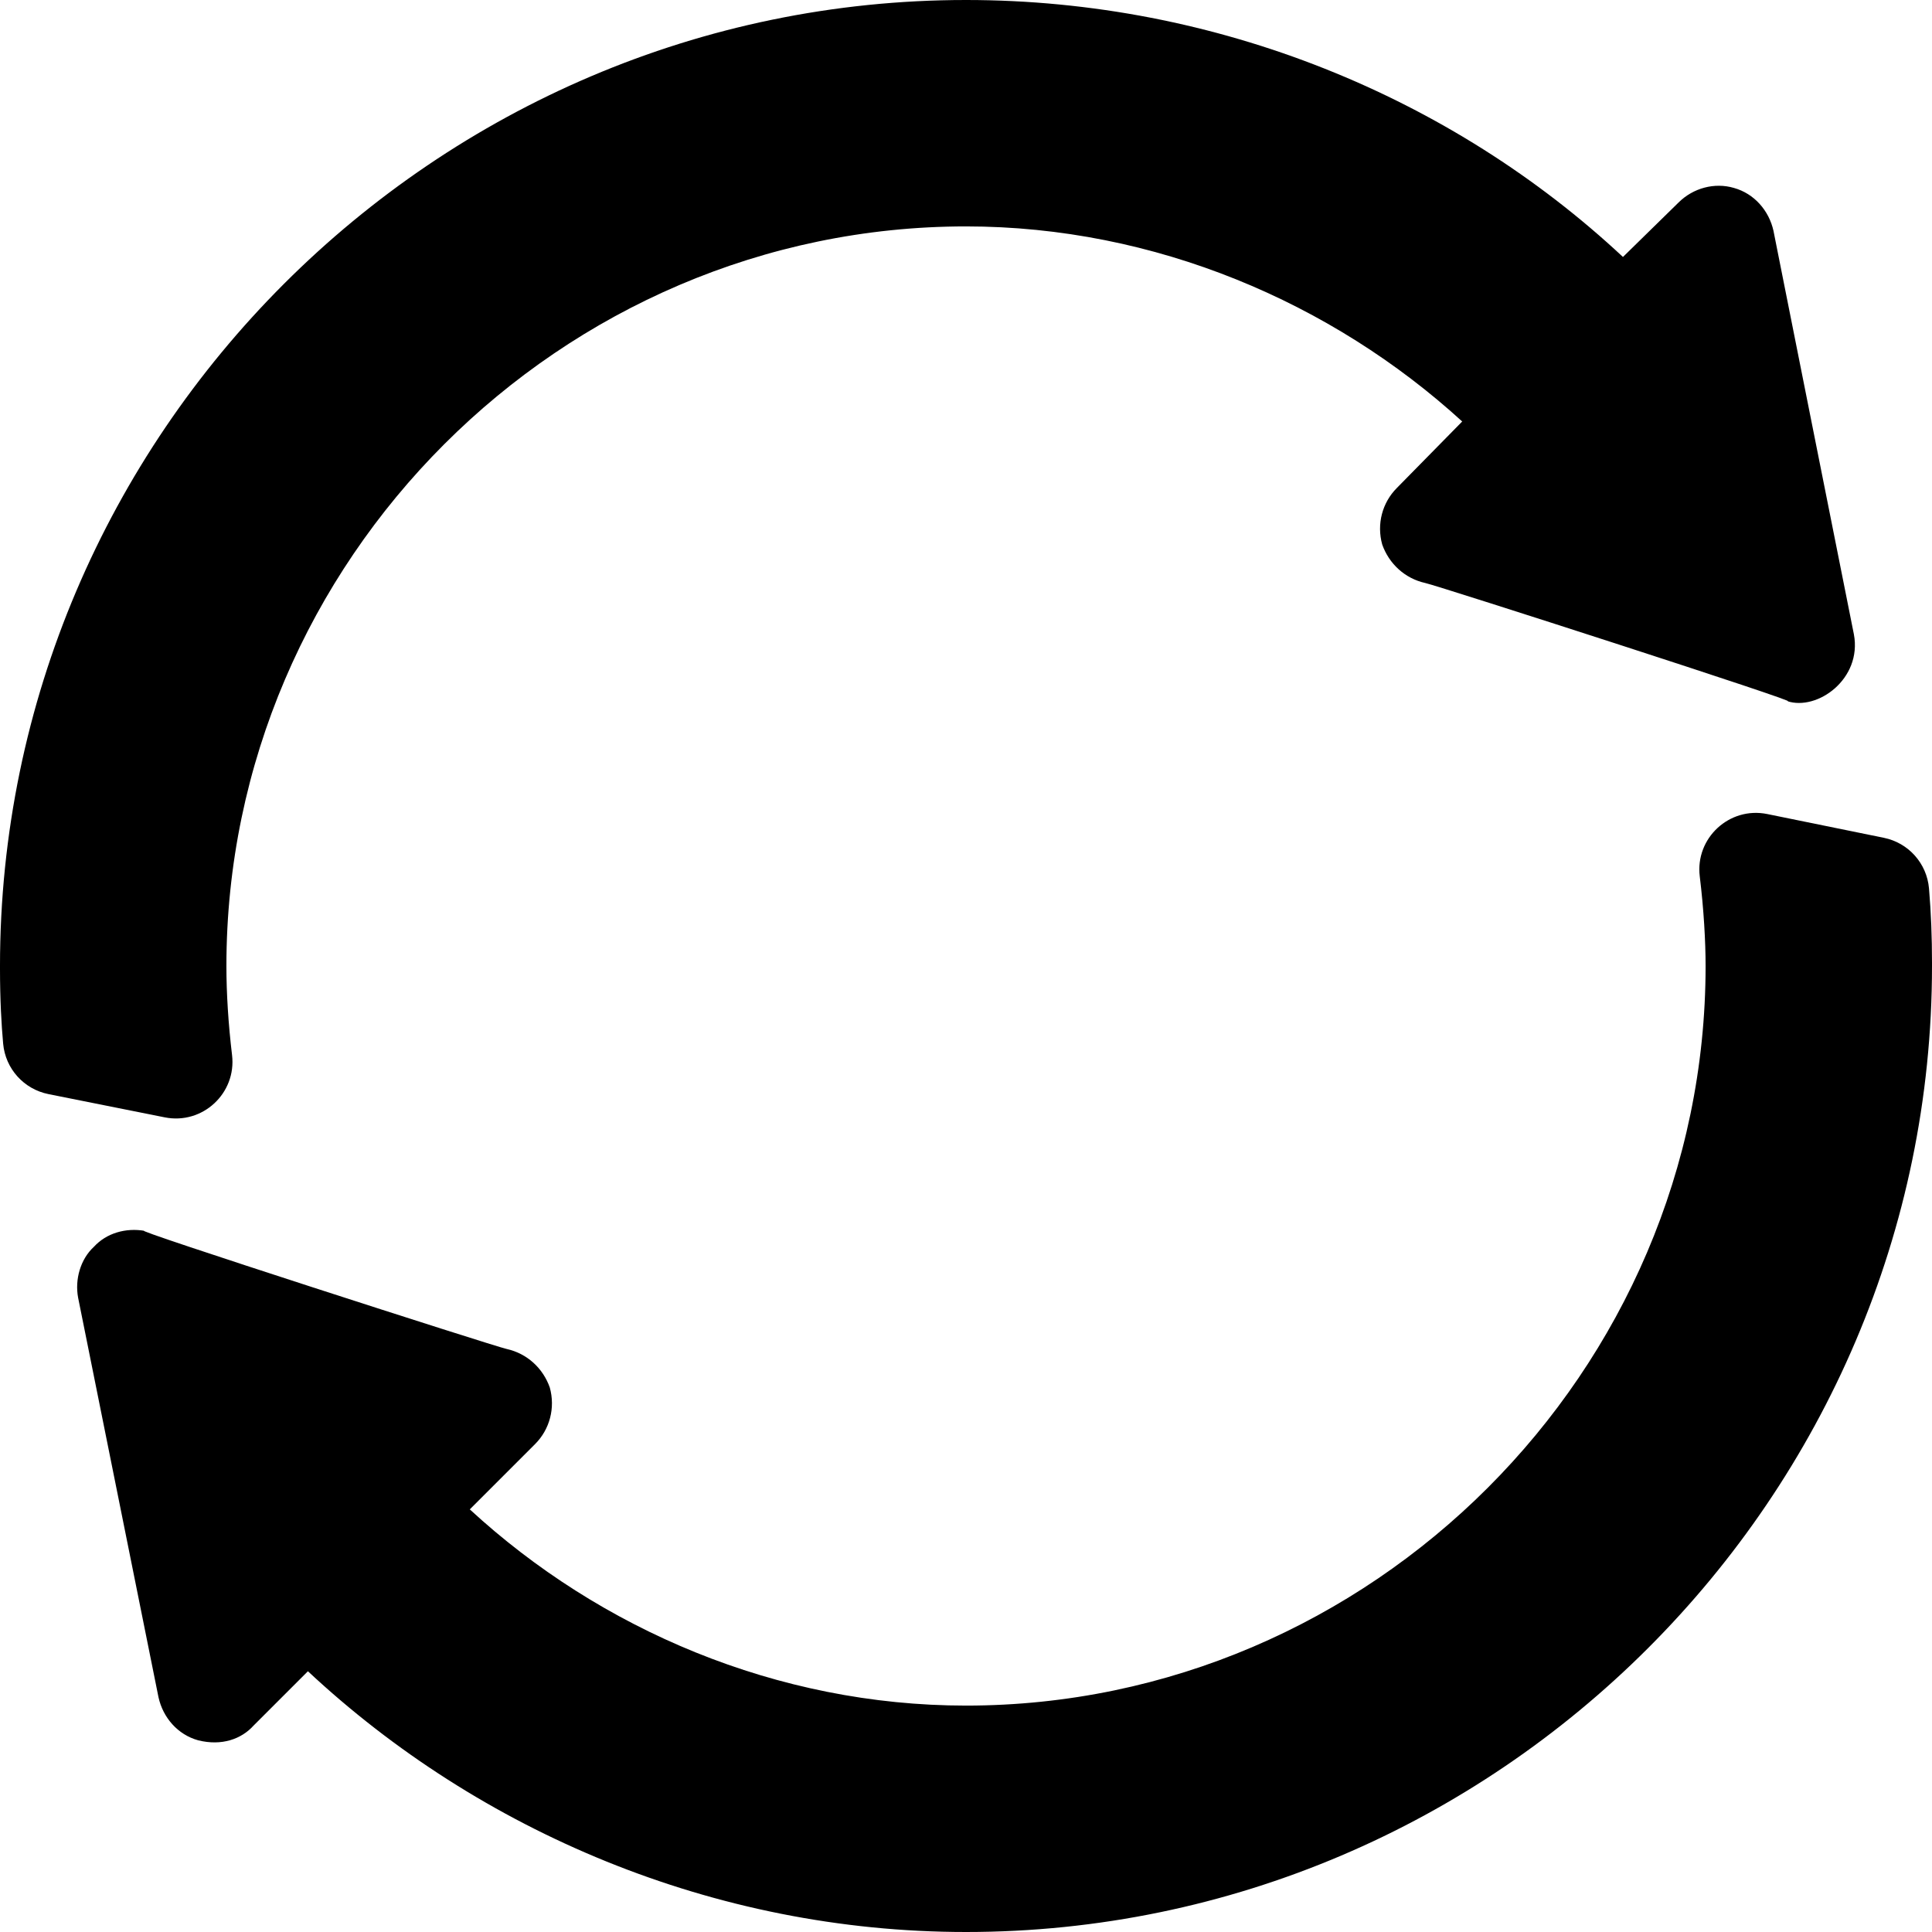
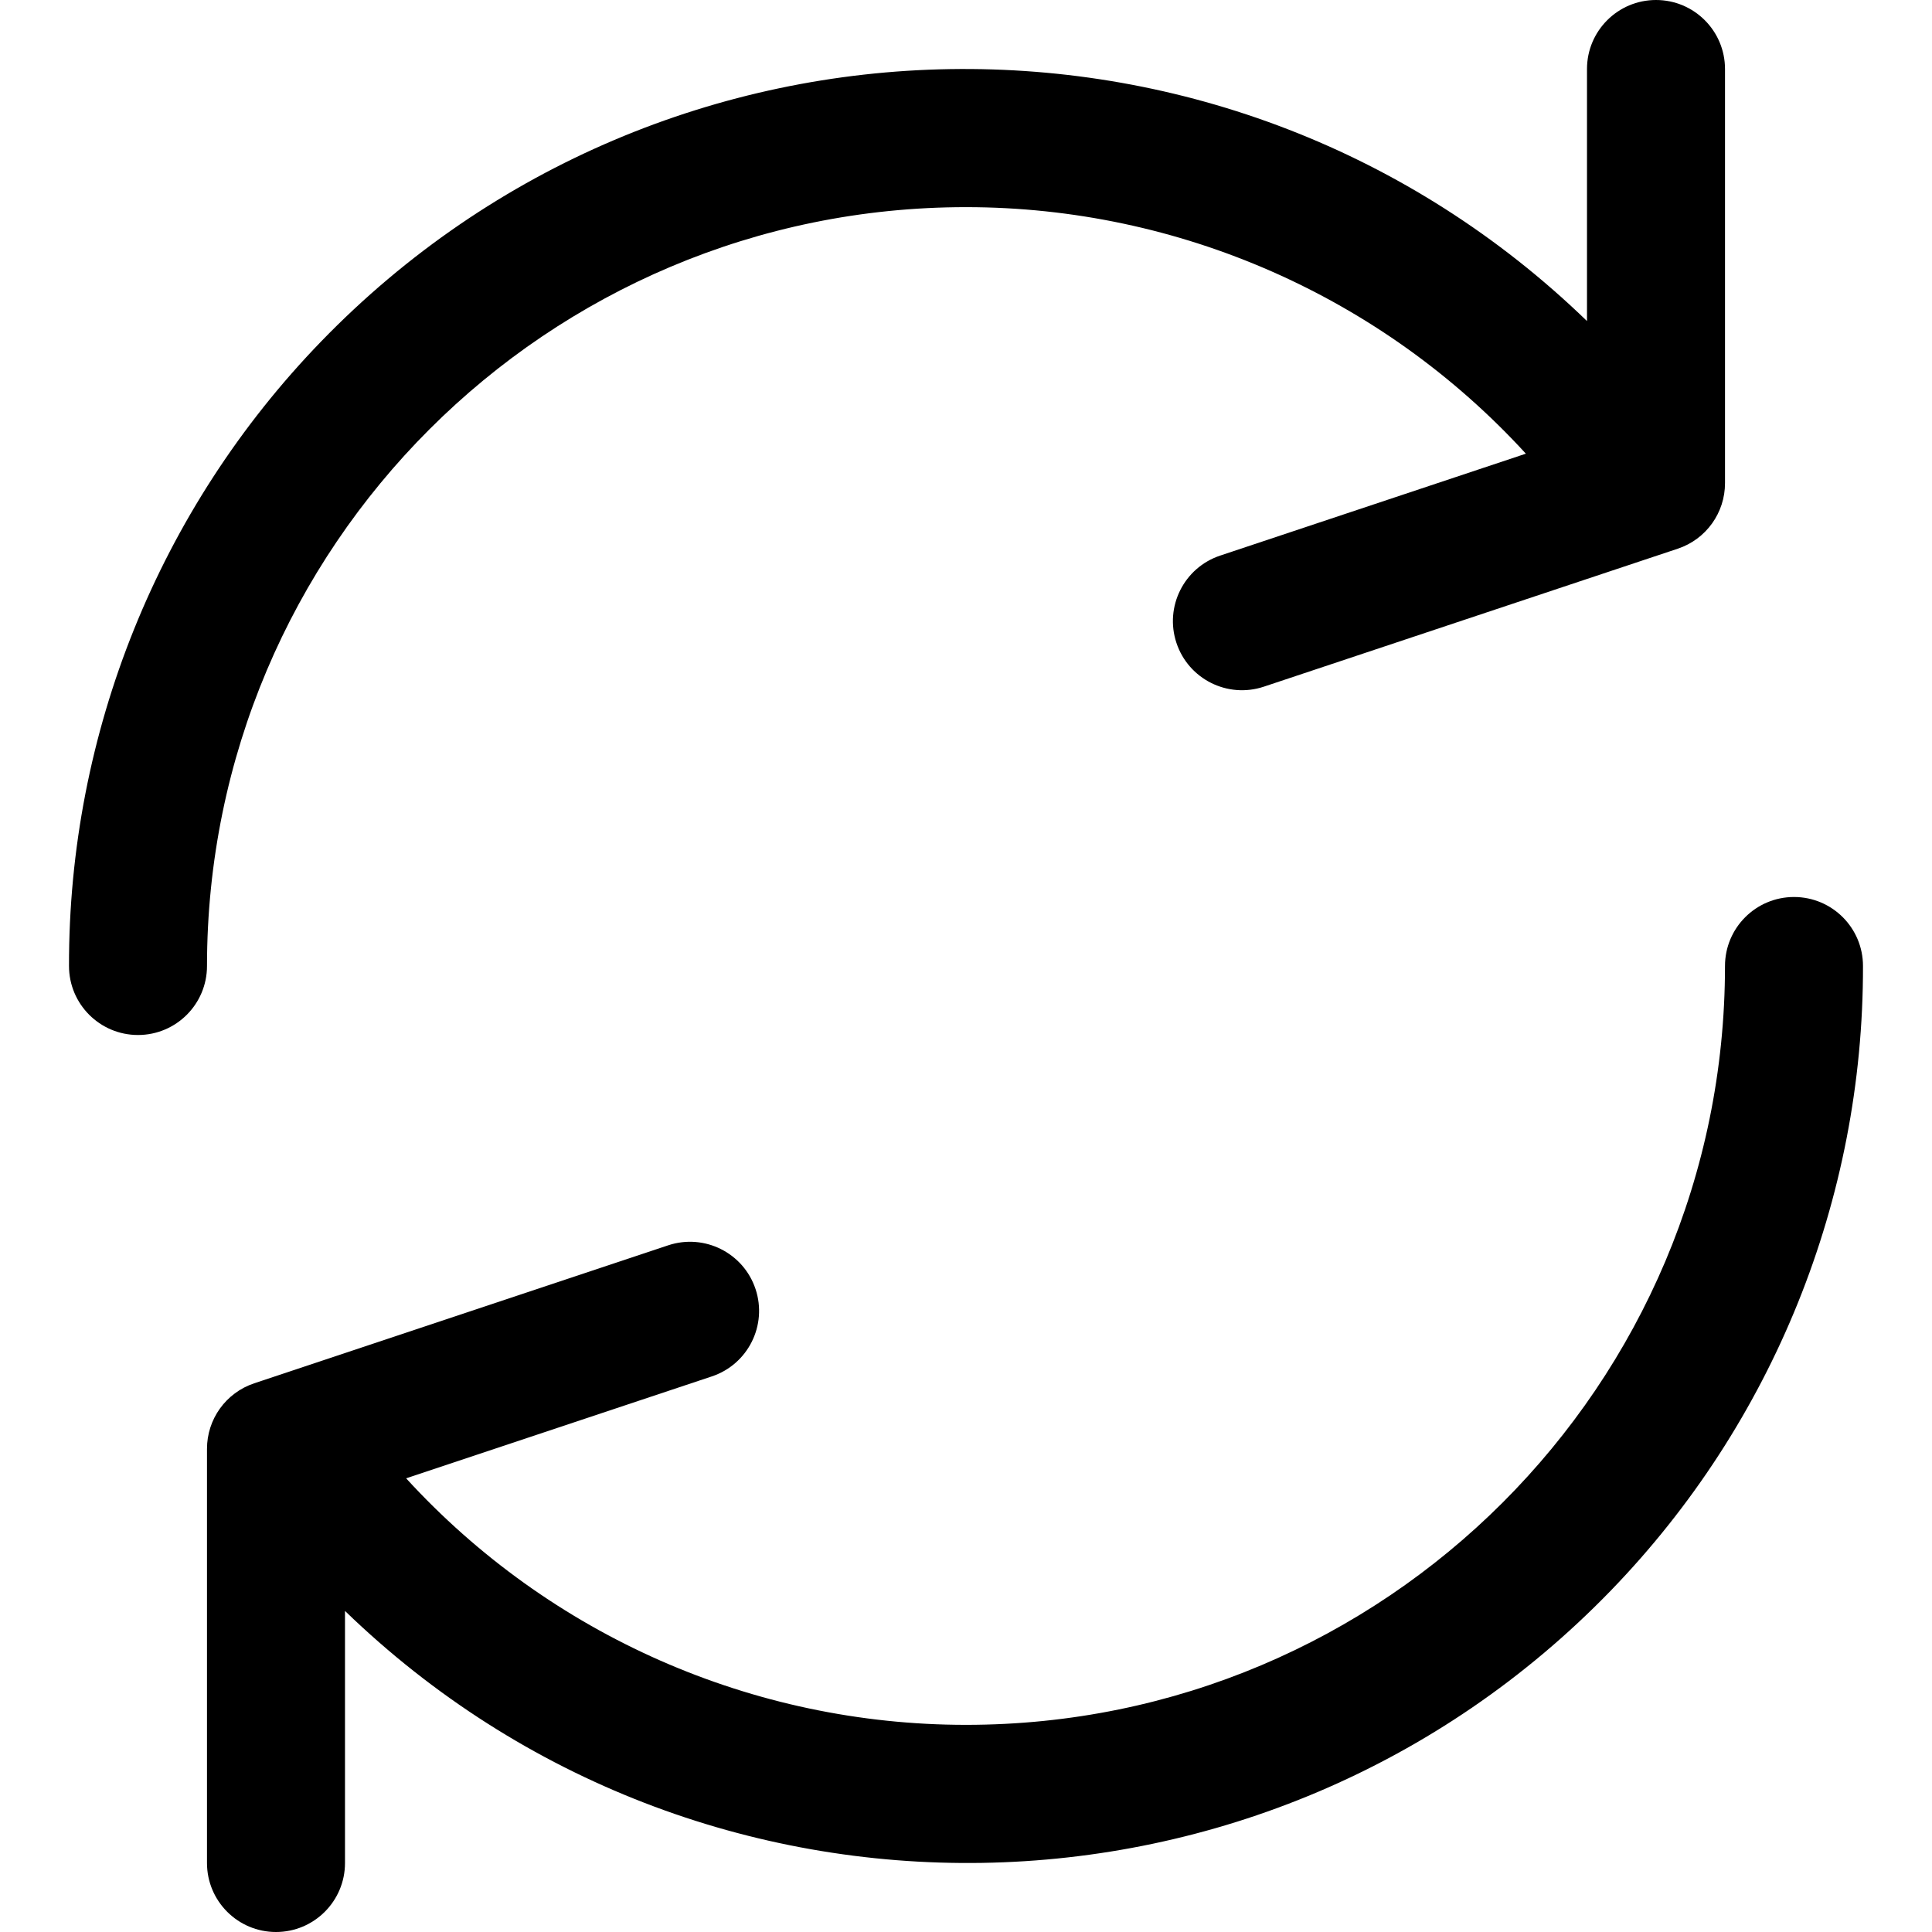
- <svg xmlns="http://www.w3.org/2000/svg" height="512pt" viewBox="0 0 512 512" width="512pt">
-   <path d="m61.496 279.609c-.988-8.234-1.496-16.414-1.496-23.609 0-107.402 88.598-196 196-196 50.098 0 97 20.199 131.5 51.699l-17.301 17.602c-3.898 3.898-5.398 9.598-3.898 15 1.801 5.098 6 9 11.398 10.199 3.02.605 102.215 32.57 95.898 31.301 8.035 2.676 19.918-5.895 17.703-17.699-.609-3.023-22.57-113.215-21.301-106.902-1.199-5.398-5.102-9.898-10.5-11.398-5.098-1.5-10.801 0-14.699 3.898l-14.699 14.398c-45.301-42.297-107.504-68.098-174.102-68.098-140.699 0-256 115.301-256 256v.598c0 8.457.387 14.992.836 19.992.598 6.625 5.48 12.051 12.004 13.359l30.816 6.16c10.031 2.008 19.051-6.402 17.84-16.5zm0 0" />
-   <path d="m499.25 222.027-30.906-6.297c-10.043-2.047-19.125 6.371-17.891 16.516 1.07 8.754 1.547 17.266 1.547 23.754 0 107.398-88.598 196-196 196-50.098 0-97-20.199-131.5-52l17.301-17.301c3.898-3.898 5.398-9.598 3.898-15-1.801-5.102-6-9-11.398-10.199-3.02-.609-102.215-32.57-95.898-31.301-5.102-.898-10.203.602-13.5 4.199-3.602 3.301-5.102 8.699-4.203 13.5.609 3.02 22.574 112.211 21.305 105.898 1.195 5.402 5.098 9.902 10.496 11.398 6.262 1.57 11.488-.328 14.699-3.898l14.402-14.398c45.297 42.301 107.5 69.102 174.398 69.102 140.699 0 256-115.301 256-256v-.902c0-6.648-.242-13.176-.797-19.664-.57-6.629-5.434-12.074-11.953-13.406zm0 0" />
+ <svg xmlns="http://www.w3.org/2000/svg" version="1.1" id="Capa_1" x="0px" y="0px" viewBox="0 0 477.867 477.867" style="enable-background:new 0 0 477.867 477.867;" xml:space="preserve">
+   <g>
+     <g>
+       <path d="M409.6,0c-9.426,0-17.067,7.641-17.067,17.067v62.344C304.667-5.656,164.478-3.386,79.411,84.479    c-40.09,41.409-62.455,96.818-62.344,154.454c0,9.426,7.641,17.067,17.067,17.067S51.2,248.359,51.2,238.933    c0.021-103.682,84.088-187.717,187.771-187.696c52.657,0.01,102.888,22.135,138.442,60.976l-75.605,25.207    c-8.954,2.979-13.799,12.652-10.82,21.606s12.652,13.799,21.606,10.82l102.4-34.133c6.99-2.328,11.697-8.88,11.674-16.247v-102.4    C426.667,7.641,419.026,0,409.6,0z" />
+     </g>
+   </g>
+   <g>
+     <g>
+       <path d="M443.733,221.867c-9.426,0-17.067,7.641-17.067,17.067c-0.021,103.682-84.088,187.717-187.771,187.696    c-52.657-0.01-102.888-22.135-138.442-60.976l75.605-25.207c8.954-2.979,13.799-12.652,10.82-21.606    c-2.979-8.954-12.652-13.799-21.606-10.82l-102.4,34.133c-6.99,2.328-11.697,8.88-11.674,16.247v102.4    c0,9.426,7.641,17.067,17.067,17.067s17.067-7.641,17.067-17.067v-62.345c87.866,85.067,228.056,82.798,313.122-5.068    c40.09-41.409,62.455-96.818,62.344-154.454C460.8,229.508,453.159,221.867,443.733,221.867z" />
+     </g>
+   </g>
+   <g>
+ </g>
+   <g>
+ </g>
+   <g>
+ </g>
+   <g>
+ </g>
+   <g>
+ </g>
+   <g>
+ </g>
+   <g>
+ </g>
+   <g>
+ </g>
+   <g>
+ </g>
+   <g>
+ </g>
+   <g>
+ </g>
+   <g>
+ </g>
+   <g>
+ </g>
+   <g>
+ </g>
+   <g>
+ </g>
</svg>
